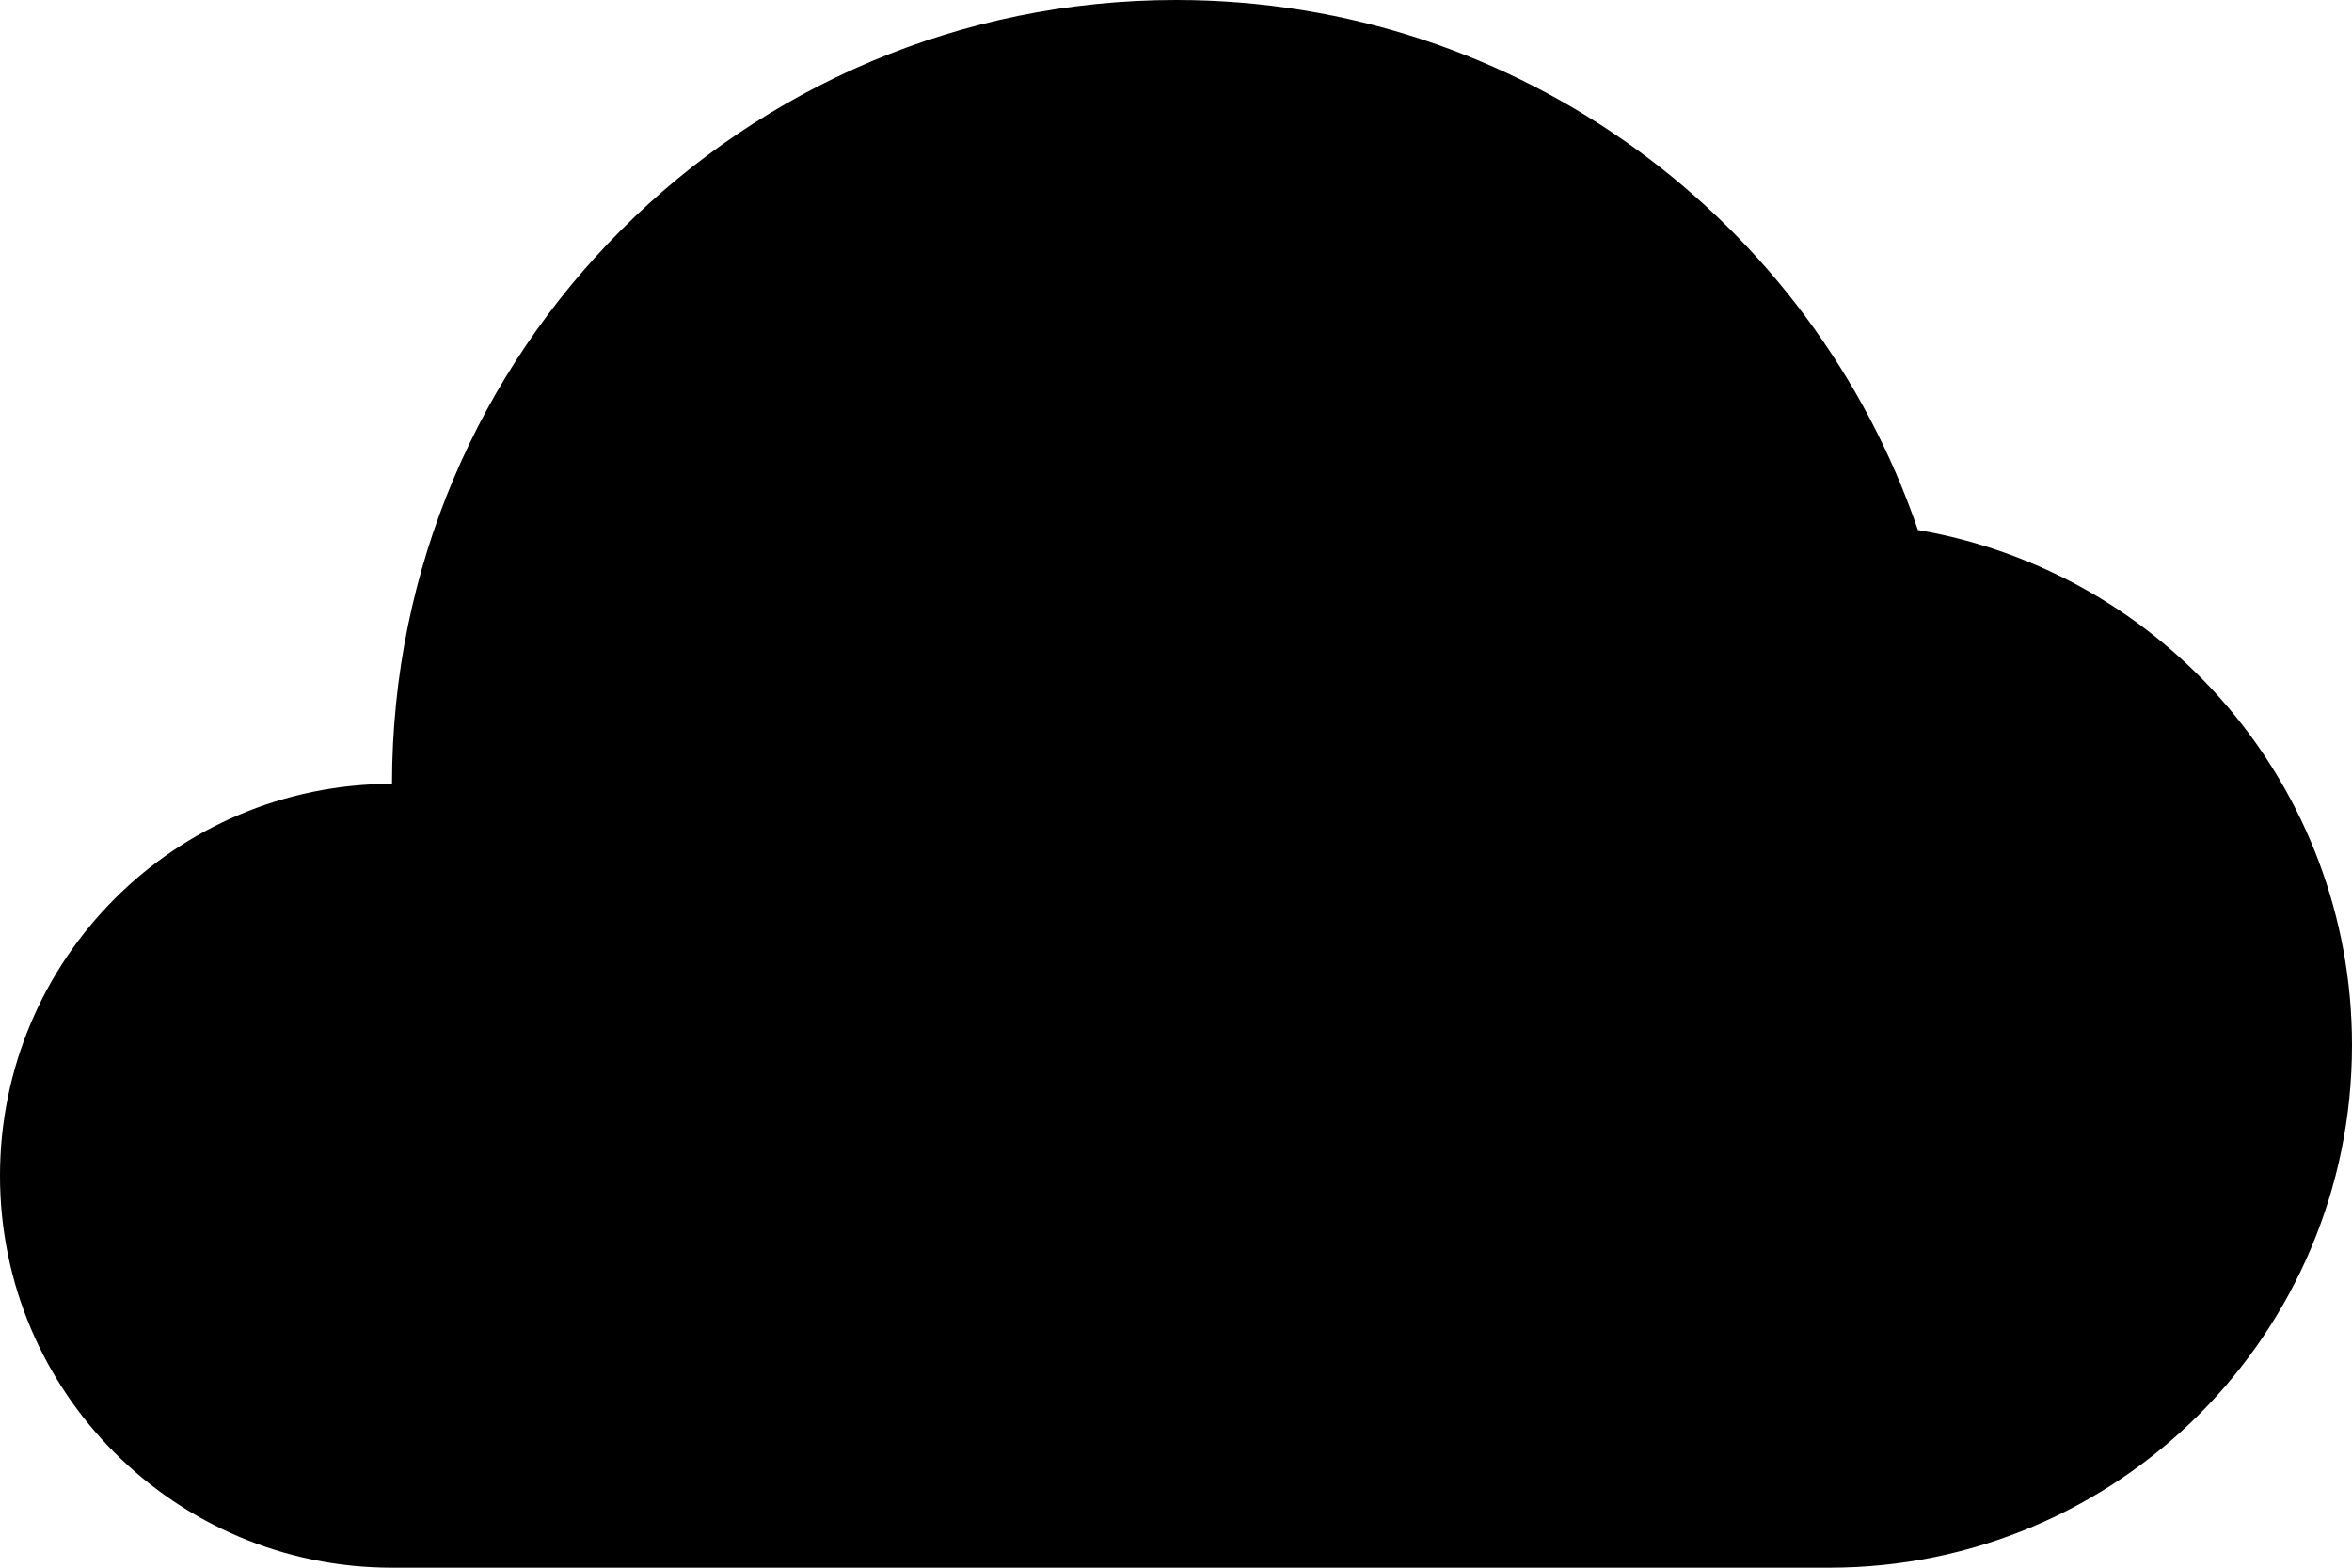
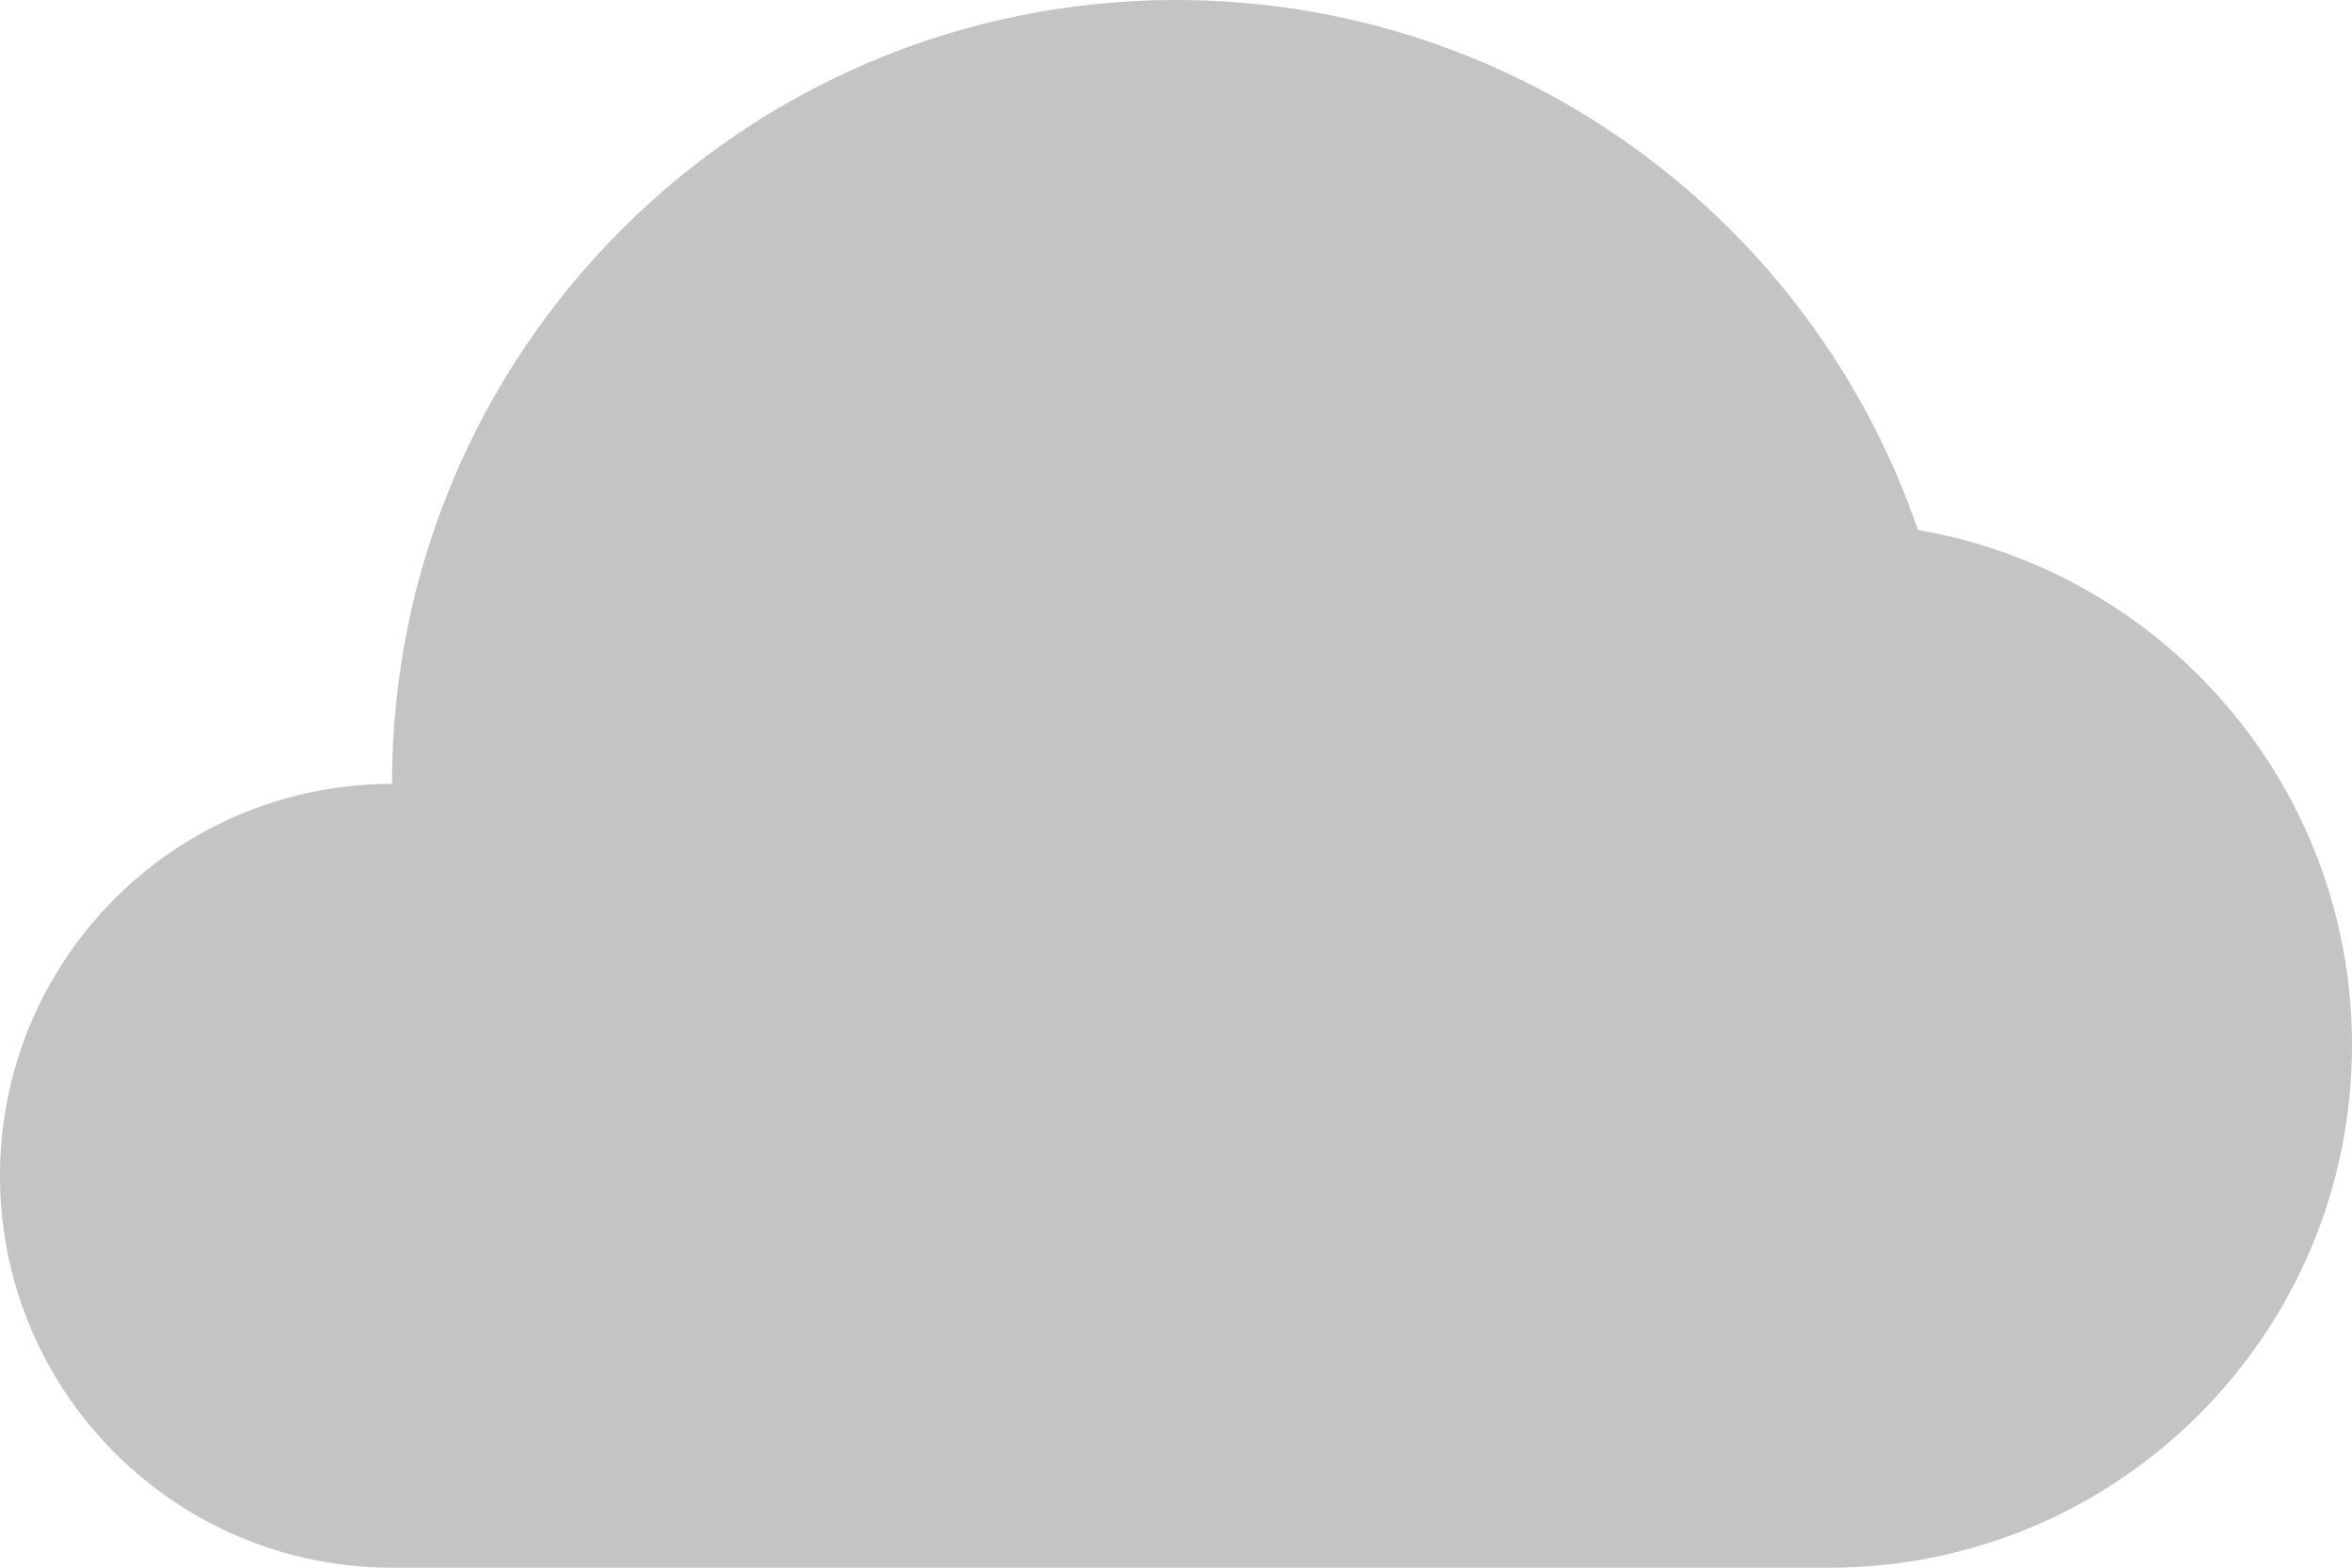
<svg xmlns="http://www.w3.org/2000/svg" width="18" height="12" viewBox="0 0 18 12" fill="none">
-   <path d="M3 12C1.343 12 0 10.657 0 9C0 7.343 1.343 6 3 6C3 2.686 5.686 0 9 0C11.634 0 13.871 1.697 14.678 4.057C16.564 4.38 18 6.022 18 8C18 10.209 16.209 12 14 12H3Z" fill="black" />
+   <path d="M3 12C1.343 12 0 10.657 0 9C0 7.343 1.343 6 3 6C3 2.686 5.686 0 9 0C11.634 0 13.871 1.697 14.678 4.057C16.564 4.38 18 6.022 18 8C18 10.209 16.209 12 14 12H3Z" fill="#C4C4C4" />
</svg>
